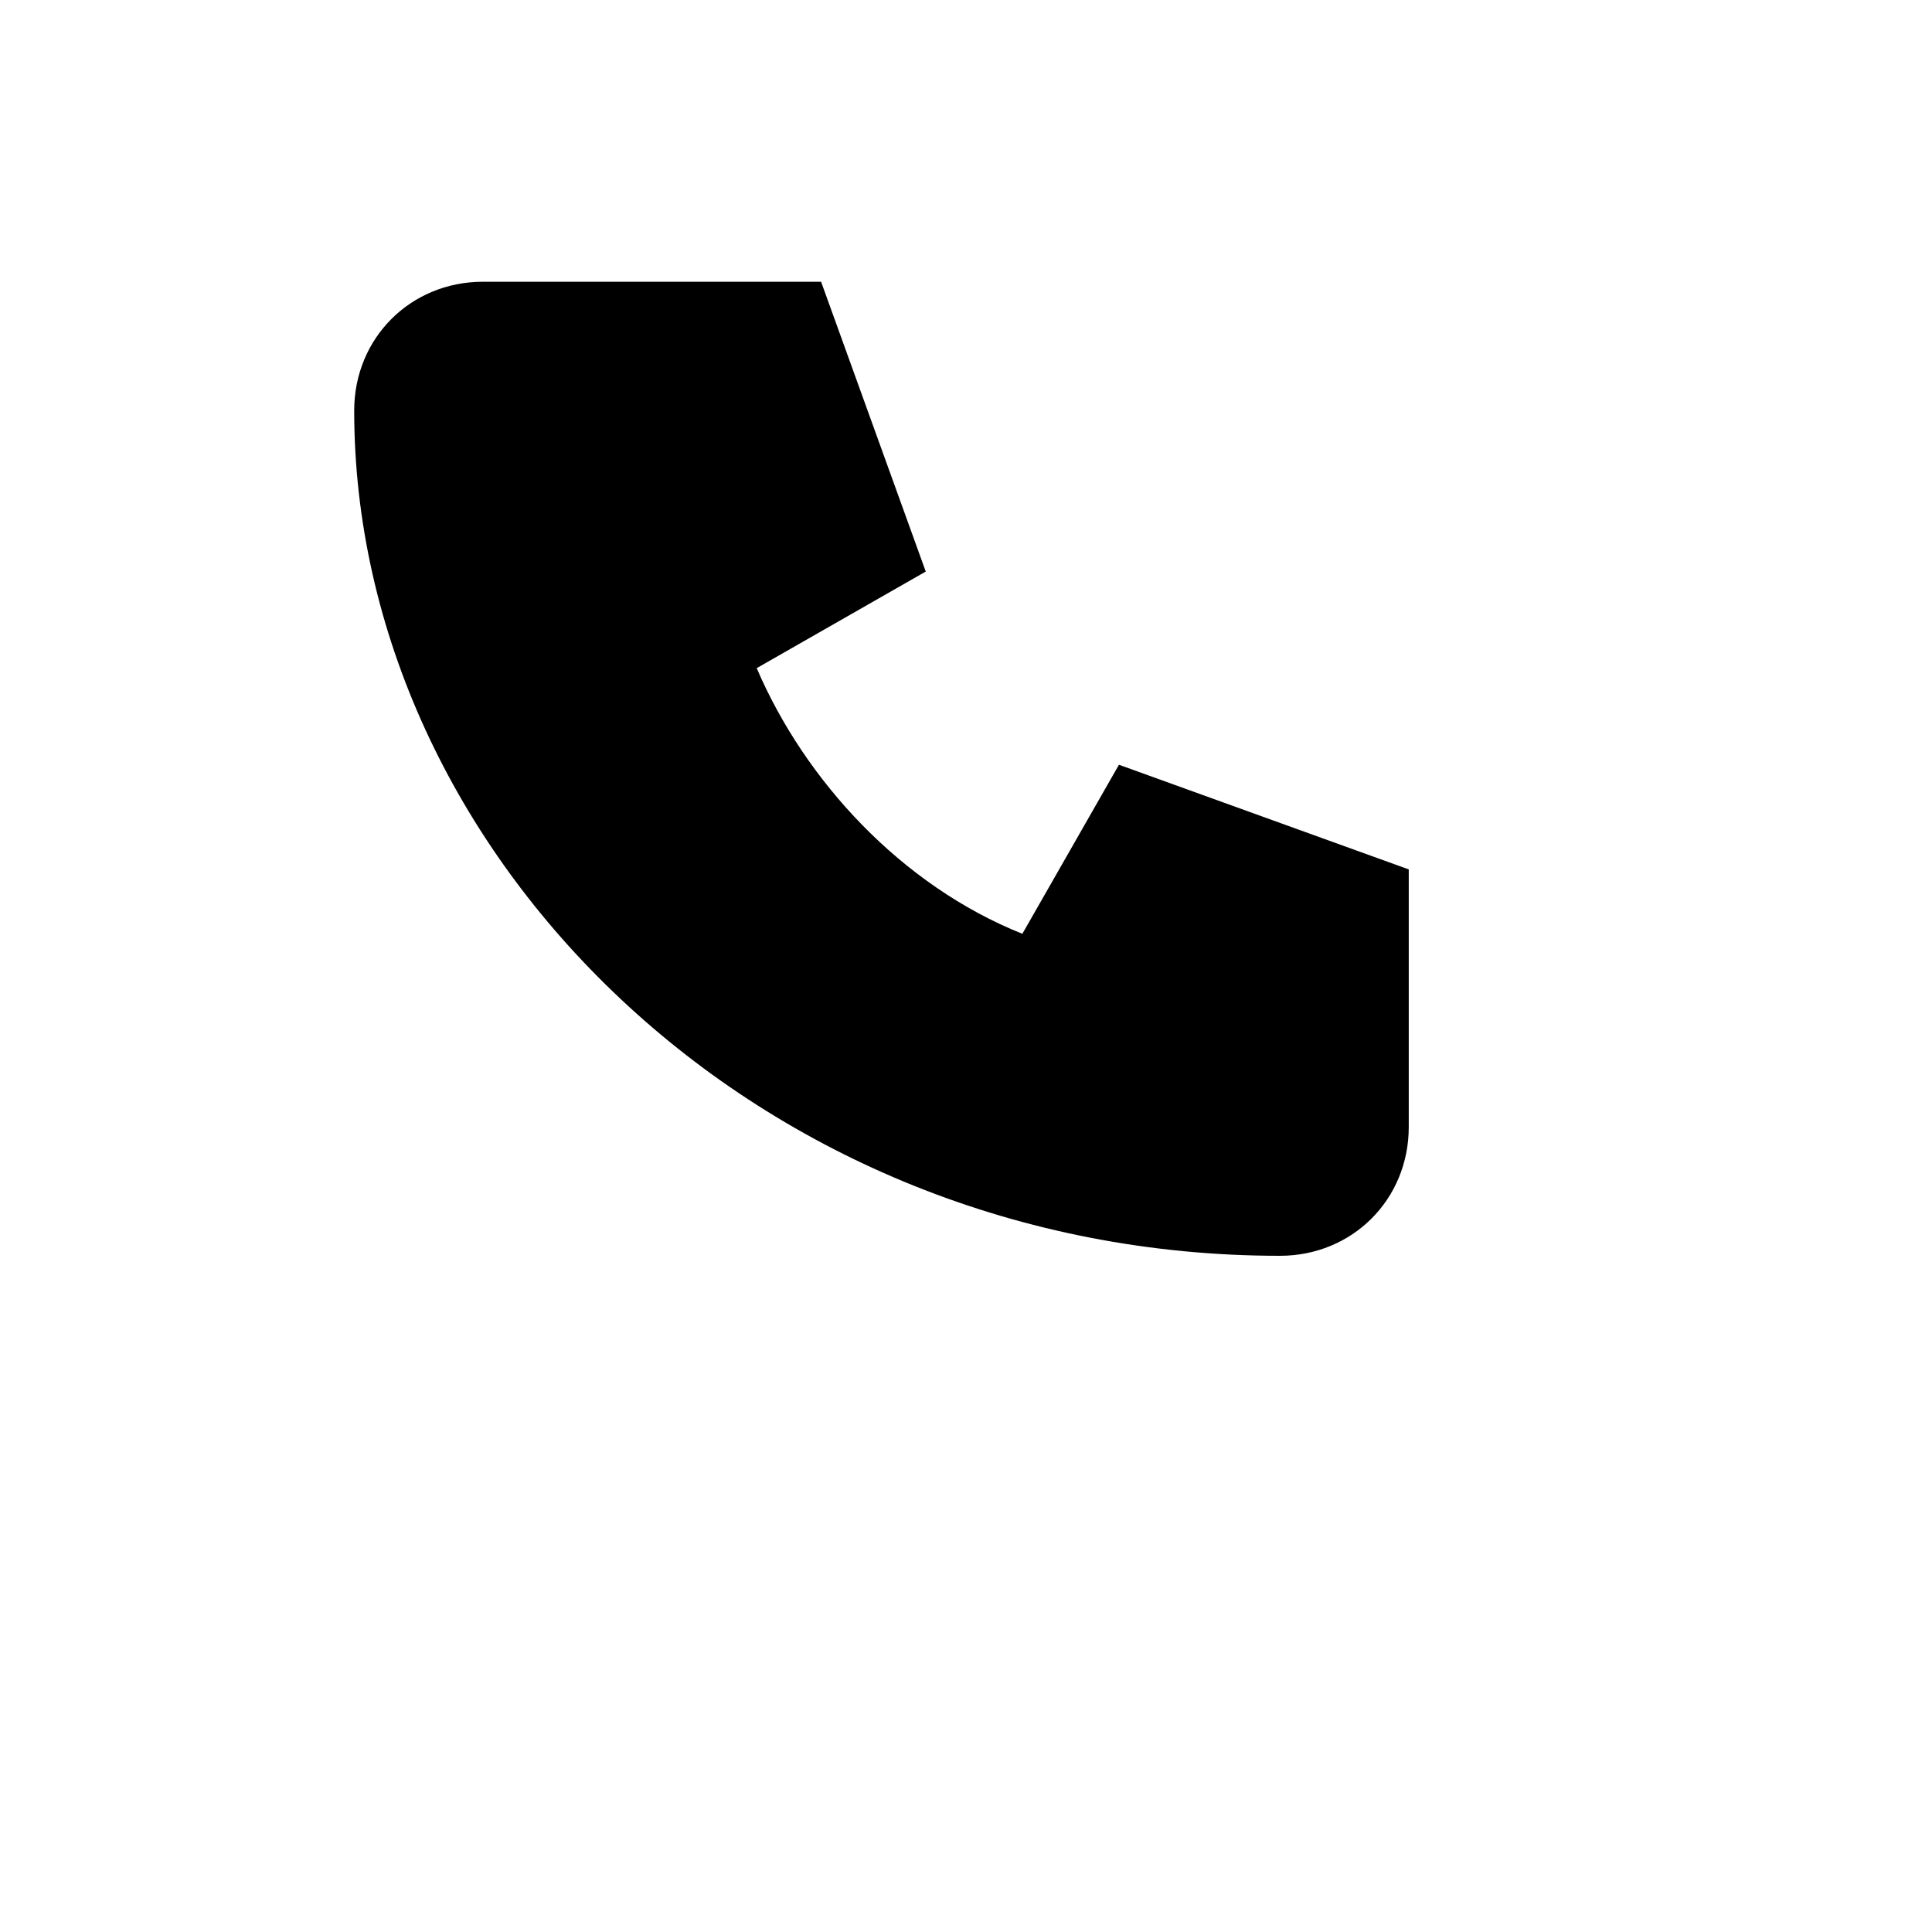
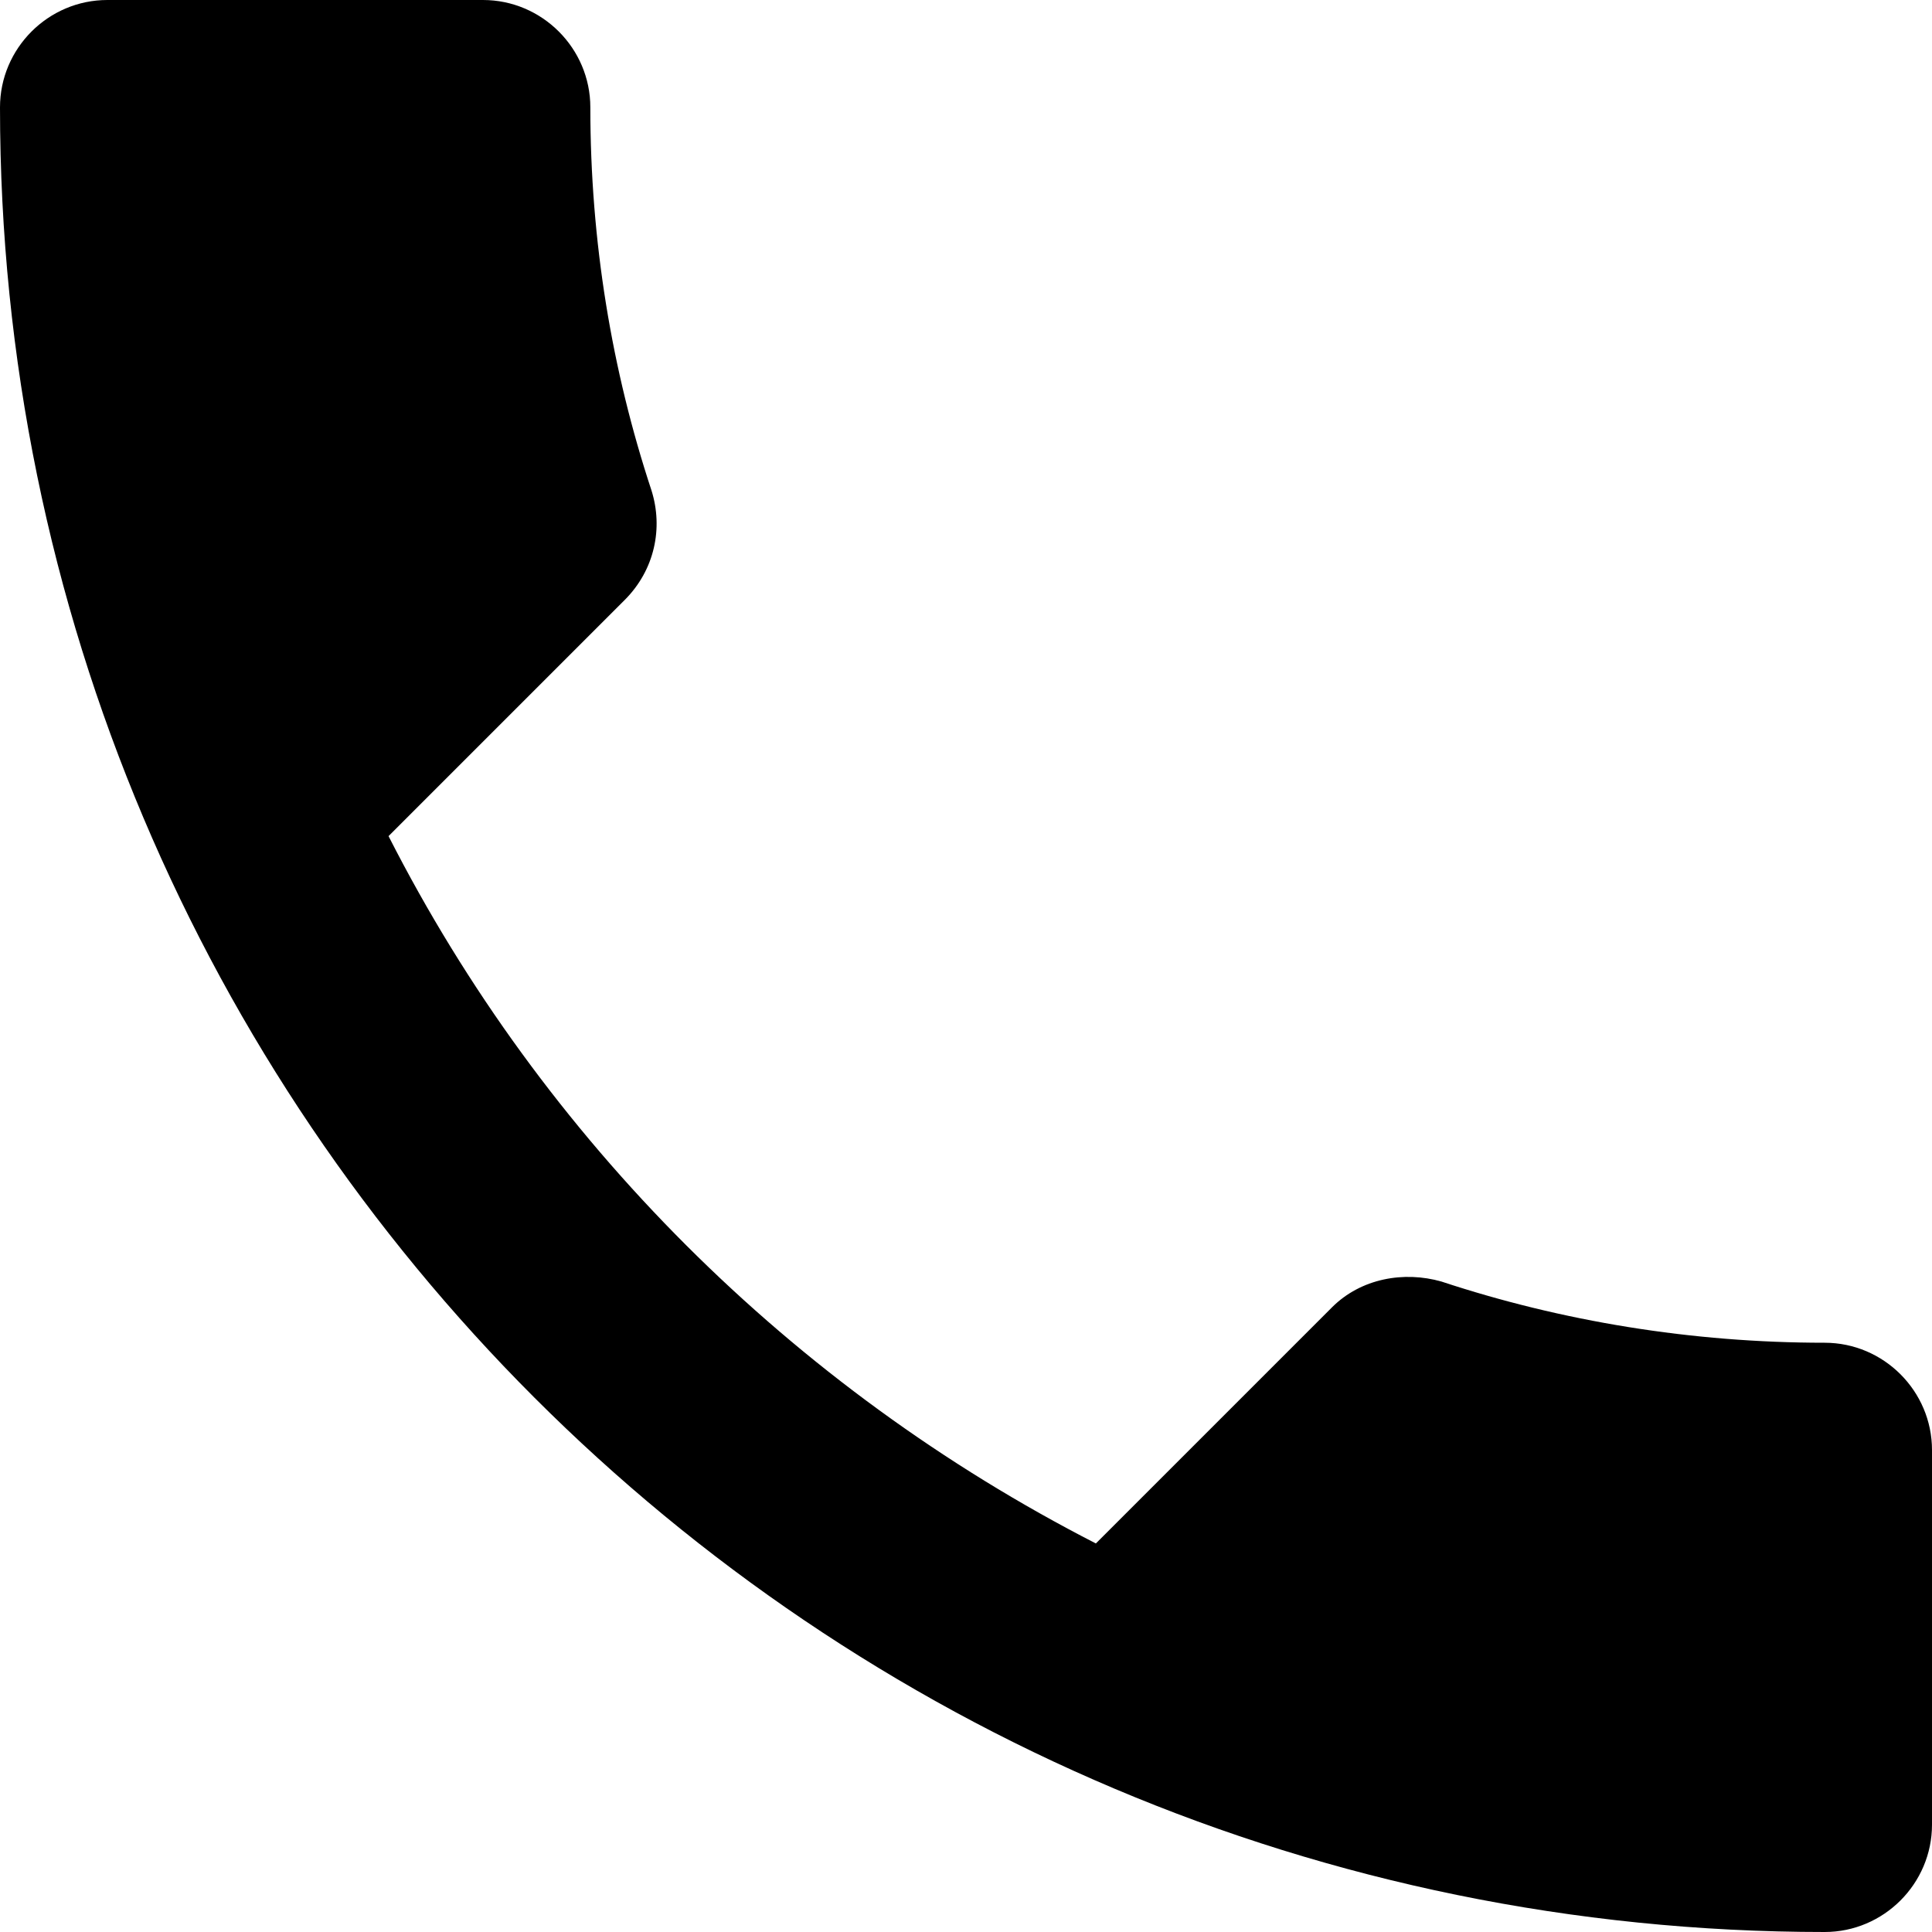
- <svg xmlns="http://www.w3.org/2000/svg" preserveAspectRatio="none" width="100%" height="100%" overflow="visible" style="display: block;" viewBox="0 0 24 24" fill="none">
-   <path d="M7 3.5h3.2l1.3 3.6-2.1 1.2c.6 1.4 1.8 2.7 3.3 3.3l1.2-2.1 3.6 1.3V14c0 .9-.7 1.6-1.6 1.6C9.4 15.6 4.4 10.6 4.4 5.1 4.4 4.2 5.1 3.5 6 3.5H7Z" fill="currentColor" />
+ <svg xmlns="http://www.w3.org/2000/svg" preserveAspectRatio="none" width="100%" height="100%" overflow="visible" style="display: block;" viewBox="3 3 18 18" fill="none">
+   <path fill="currentColor" d="M6.62 10.79c1.44 2.83 3.76 5.14 6.59 6.59l2.2-2.2c.27-.27.67-.34 1.02-.24 1.12.37 2.33.57 3.57.57.55 0 1 .45 1 1V20c0 .55-.45 1-1 1C10.61 21 3 13.39 3 4c0-.55.45-1 1-1h3.5c.55 0 1 .45 1 1 0 1.25.2 2.45.57 3.57.11.35.03.74-.25 1.02l-2.2 2.2Z" />
</svg>
